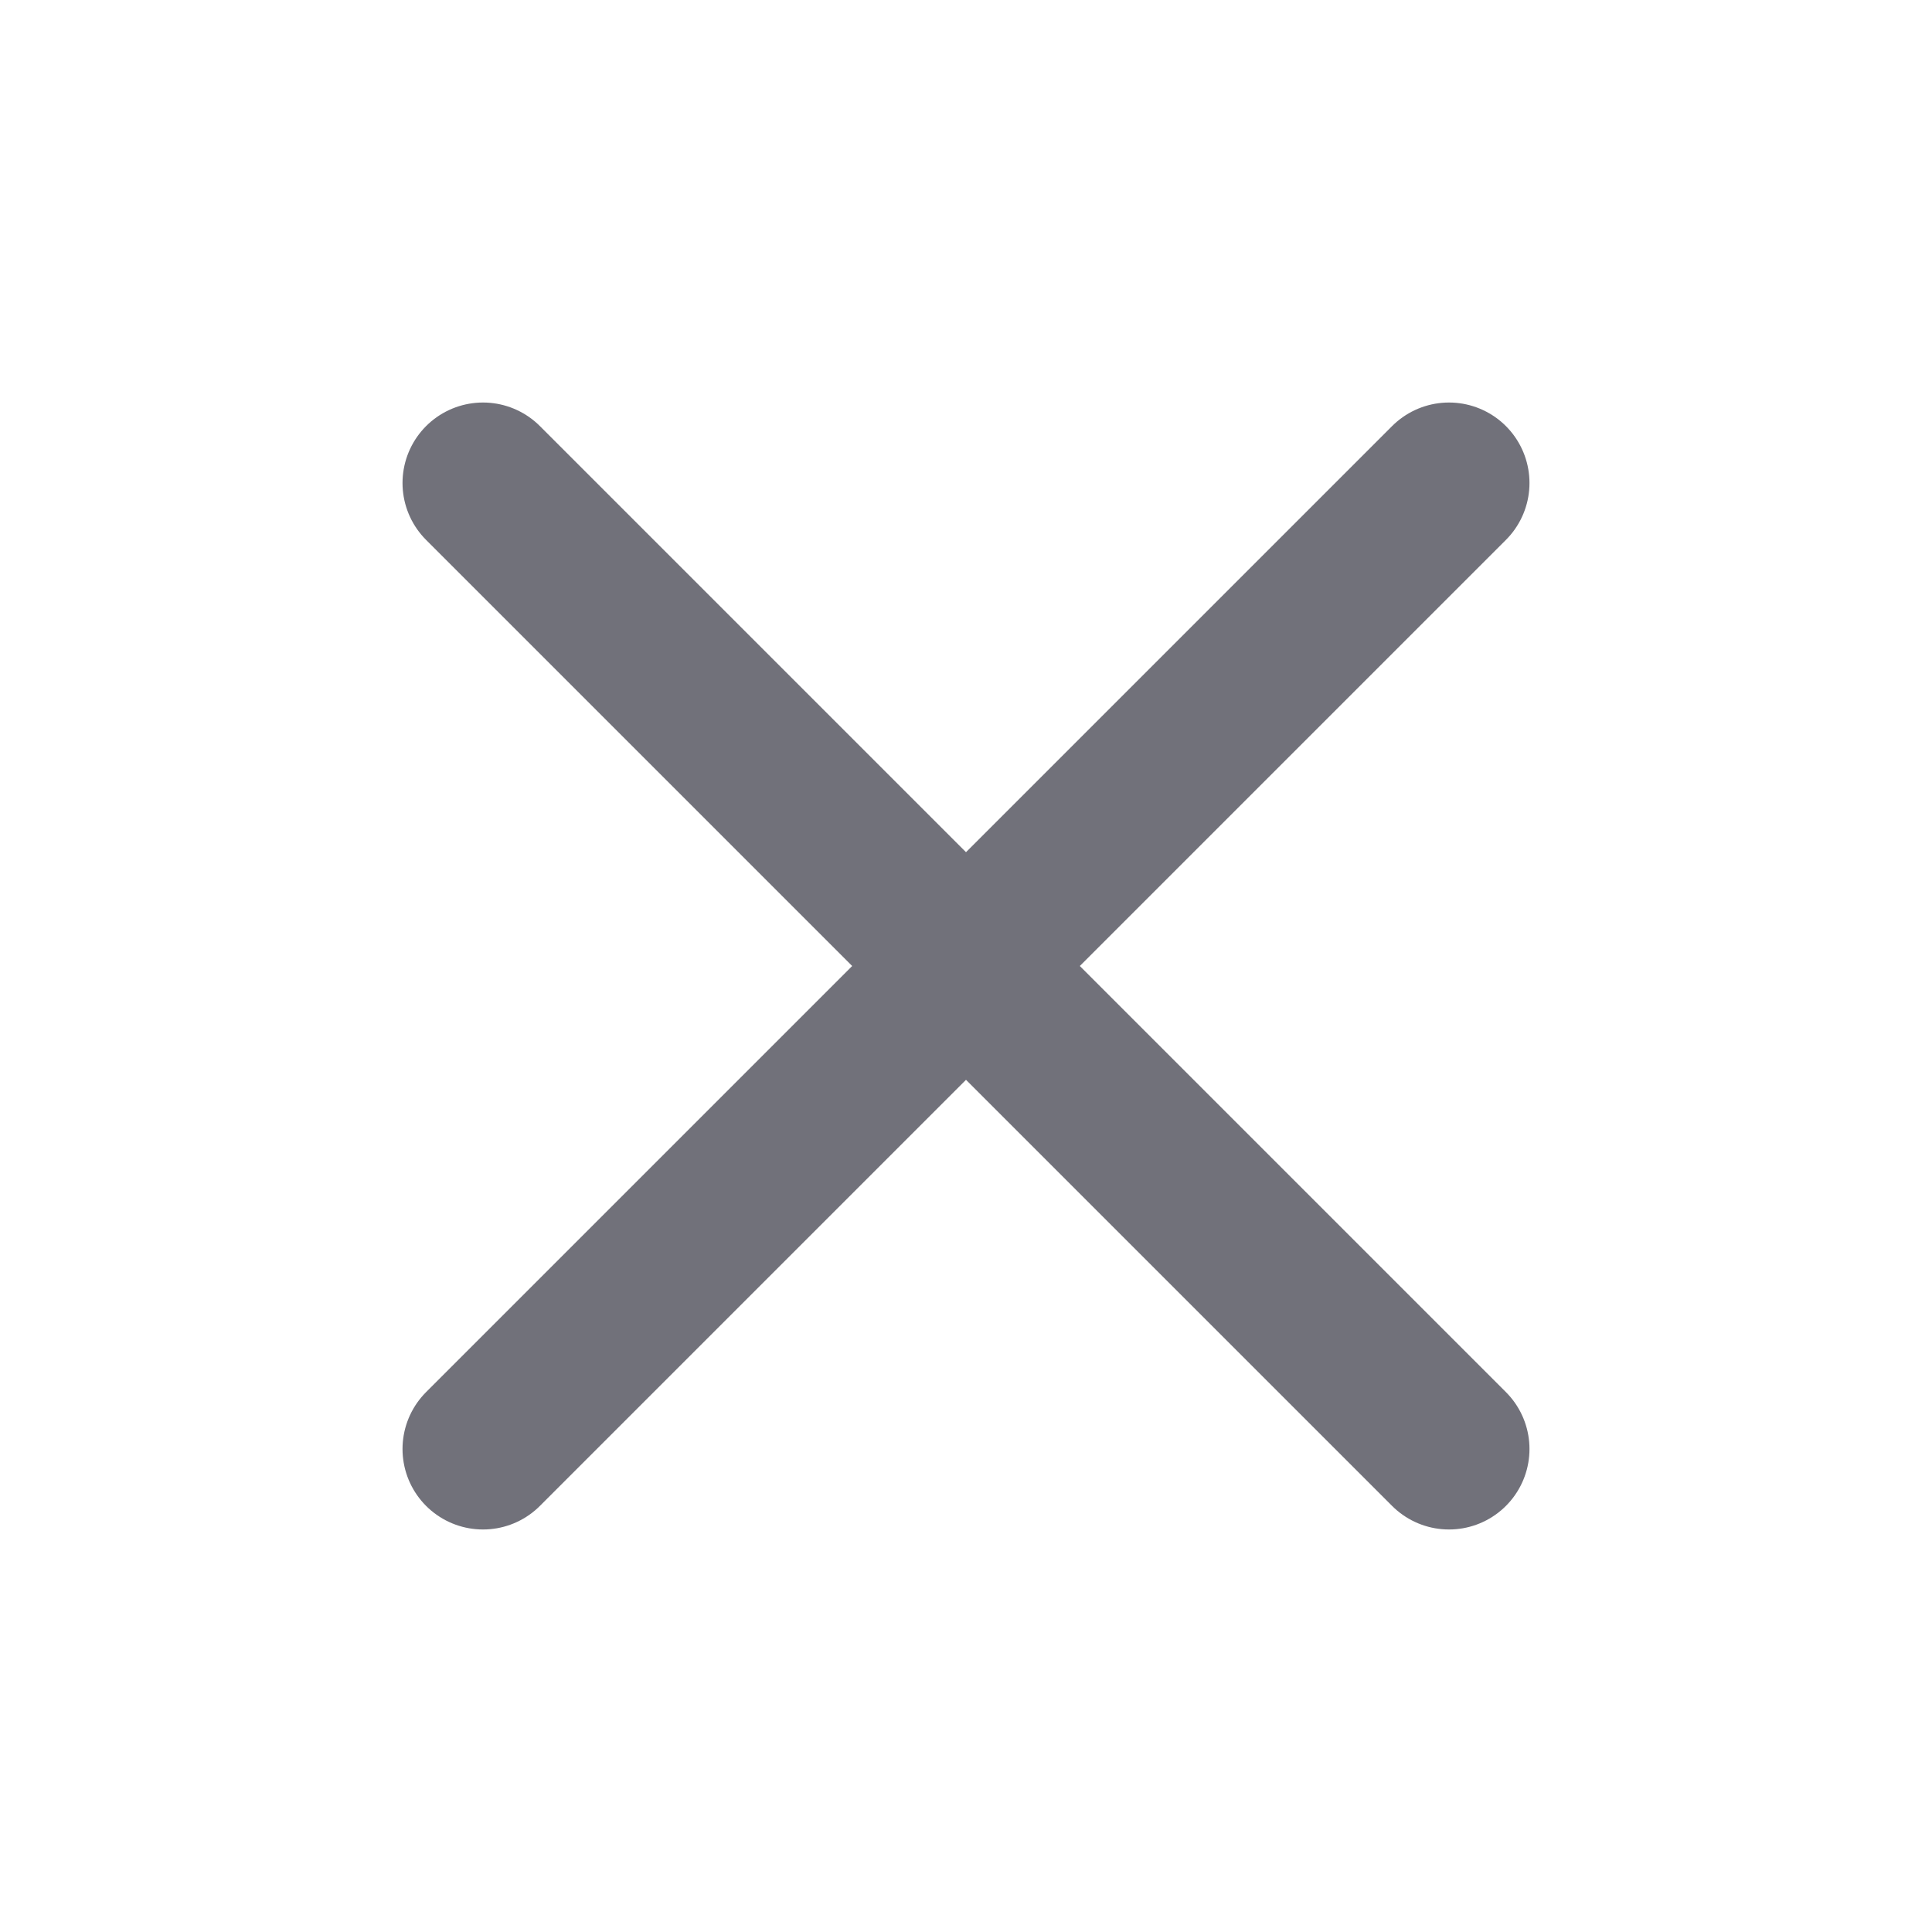
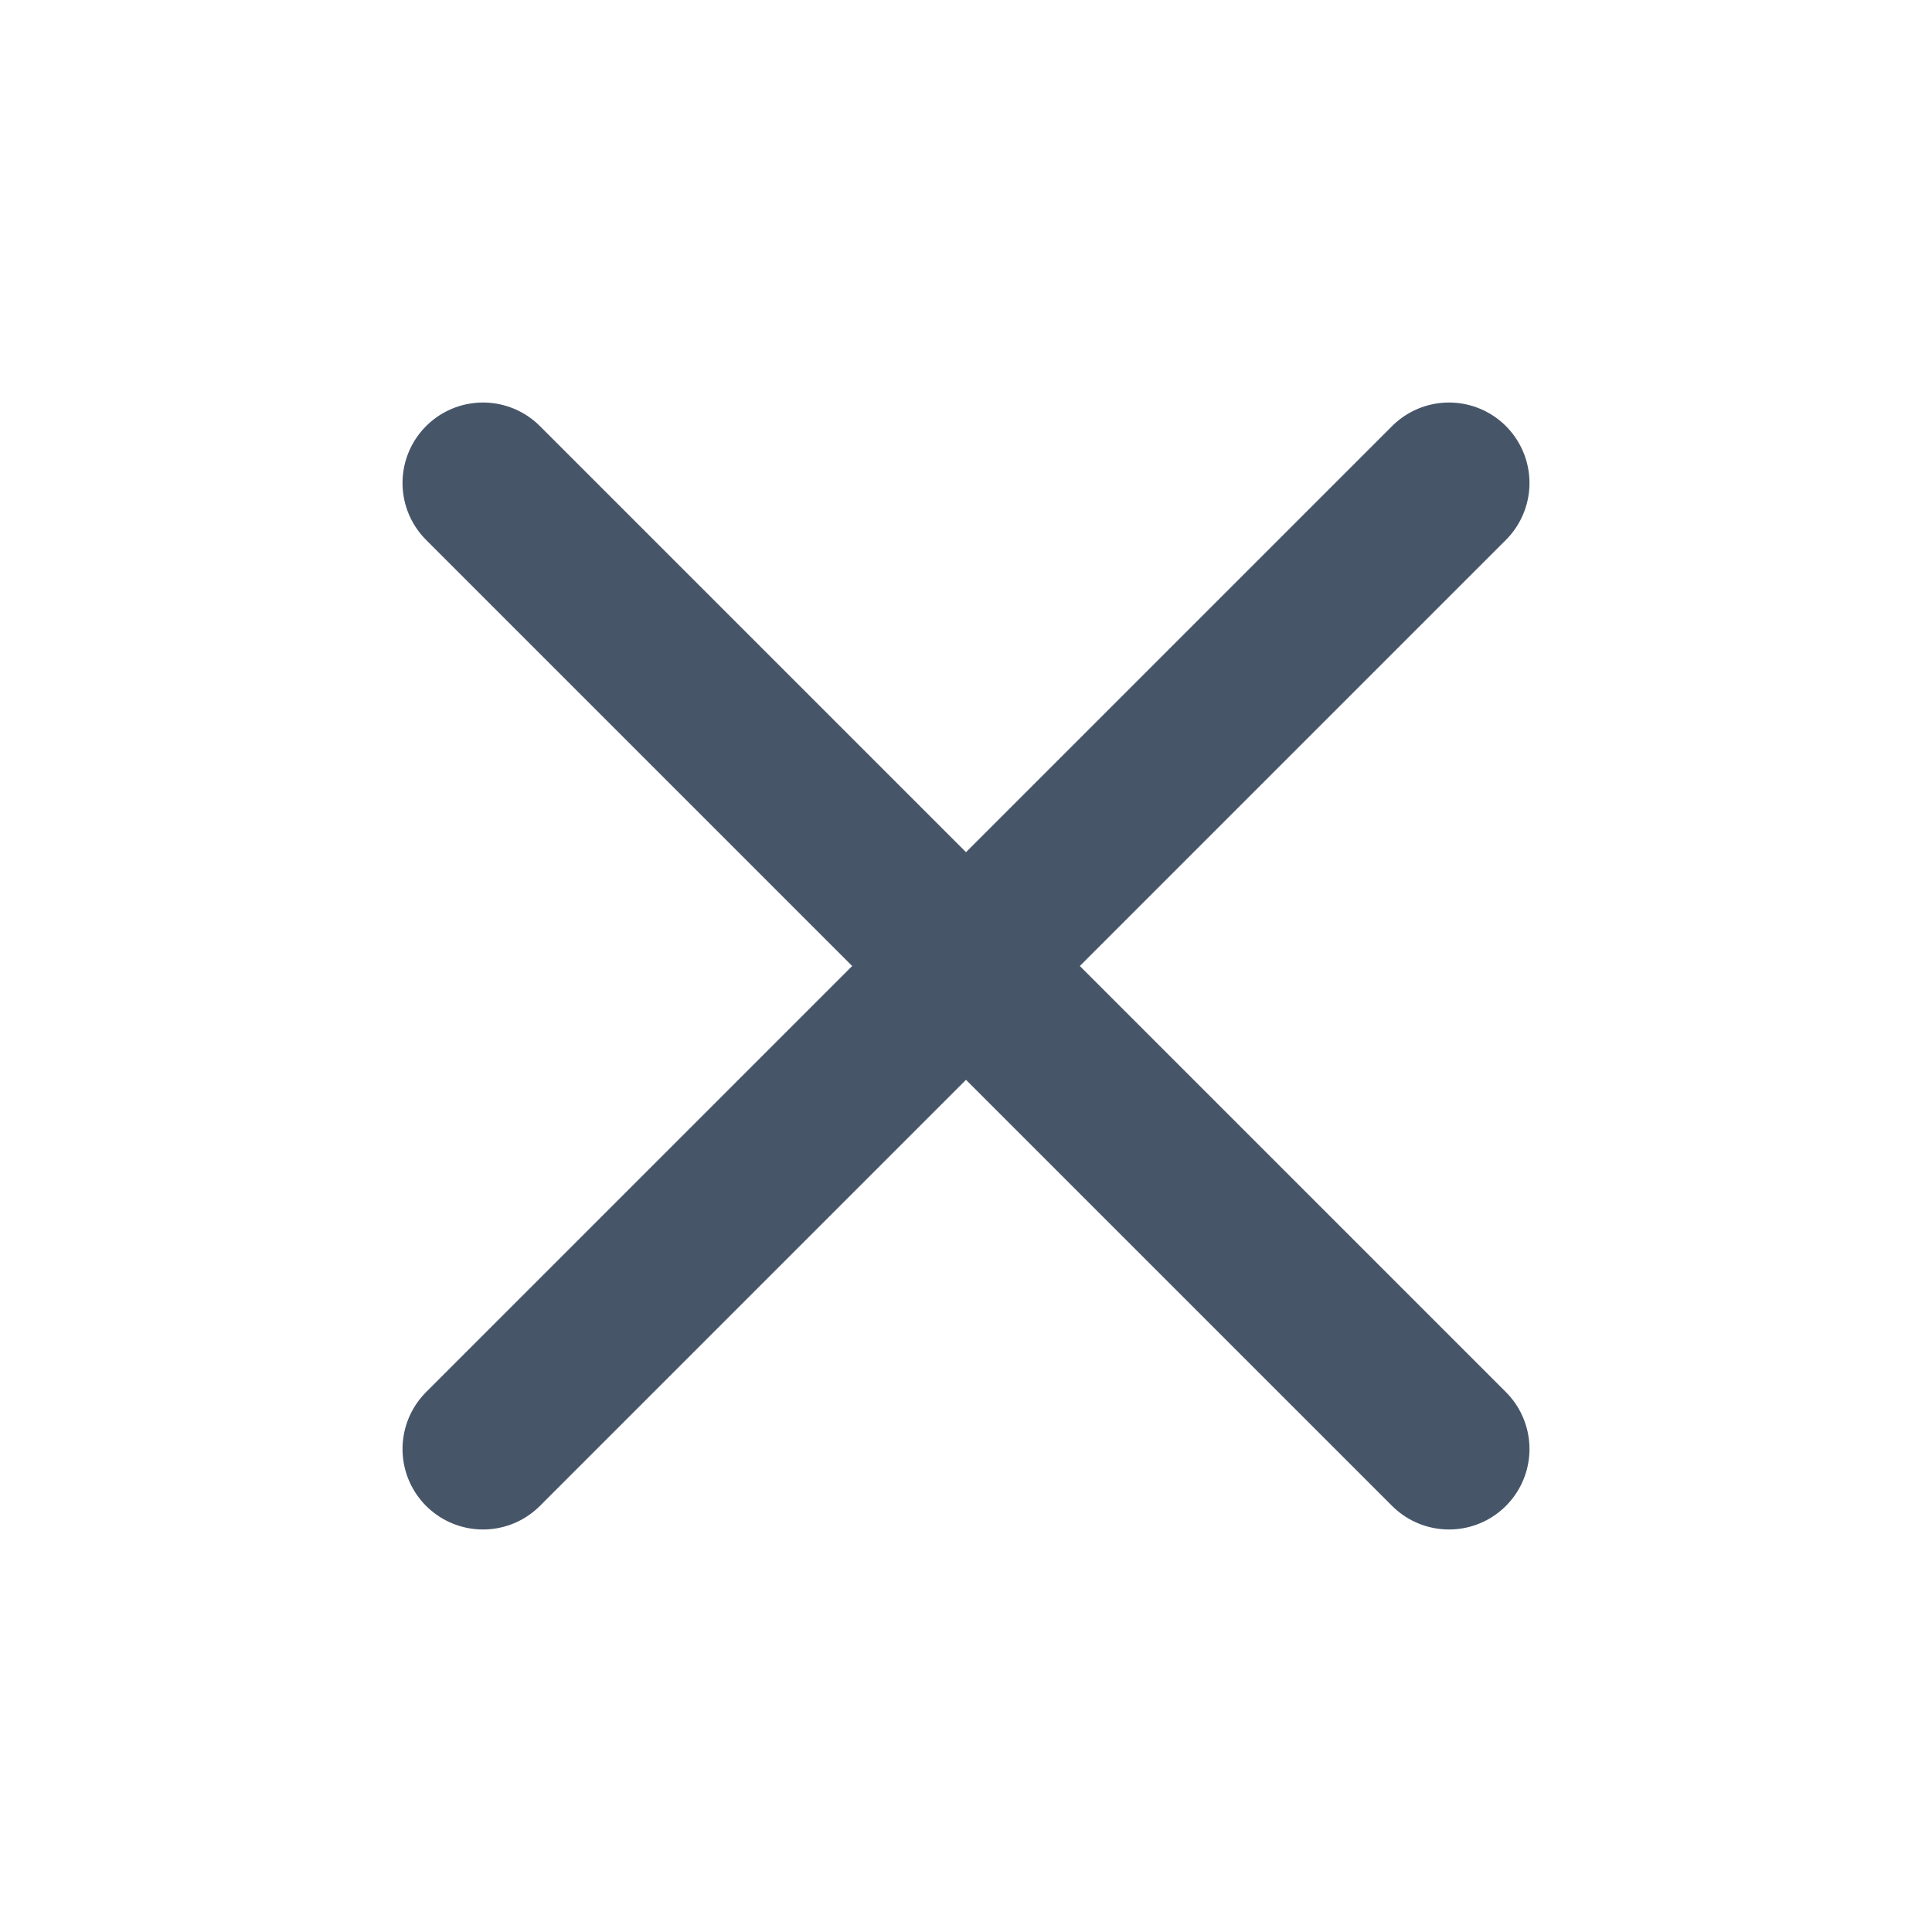
<svg xmlns="http://www.w3.org/2000/svg" preserveAspectRatio="none" overflow="visible" style="display: block;" width="16" height="16" viewBox="0 0 16 16" fill="none">
  <g id="icon/x">
-     <path id="Vector" d="M12 4L4 12M4 4L12 12" stroke="#71717A" stroke-width="1.333" stroke-linecap="round" stroke-linejoin="round" />
+     <path id="Vector" d="M12 4L4 12M4 4L12 12" stroke="#475569" stroke-width="1.333" stroke-linecap="round" stroke-linejoin="round" />
  </g>
</svg>
